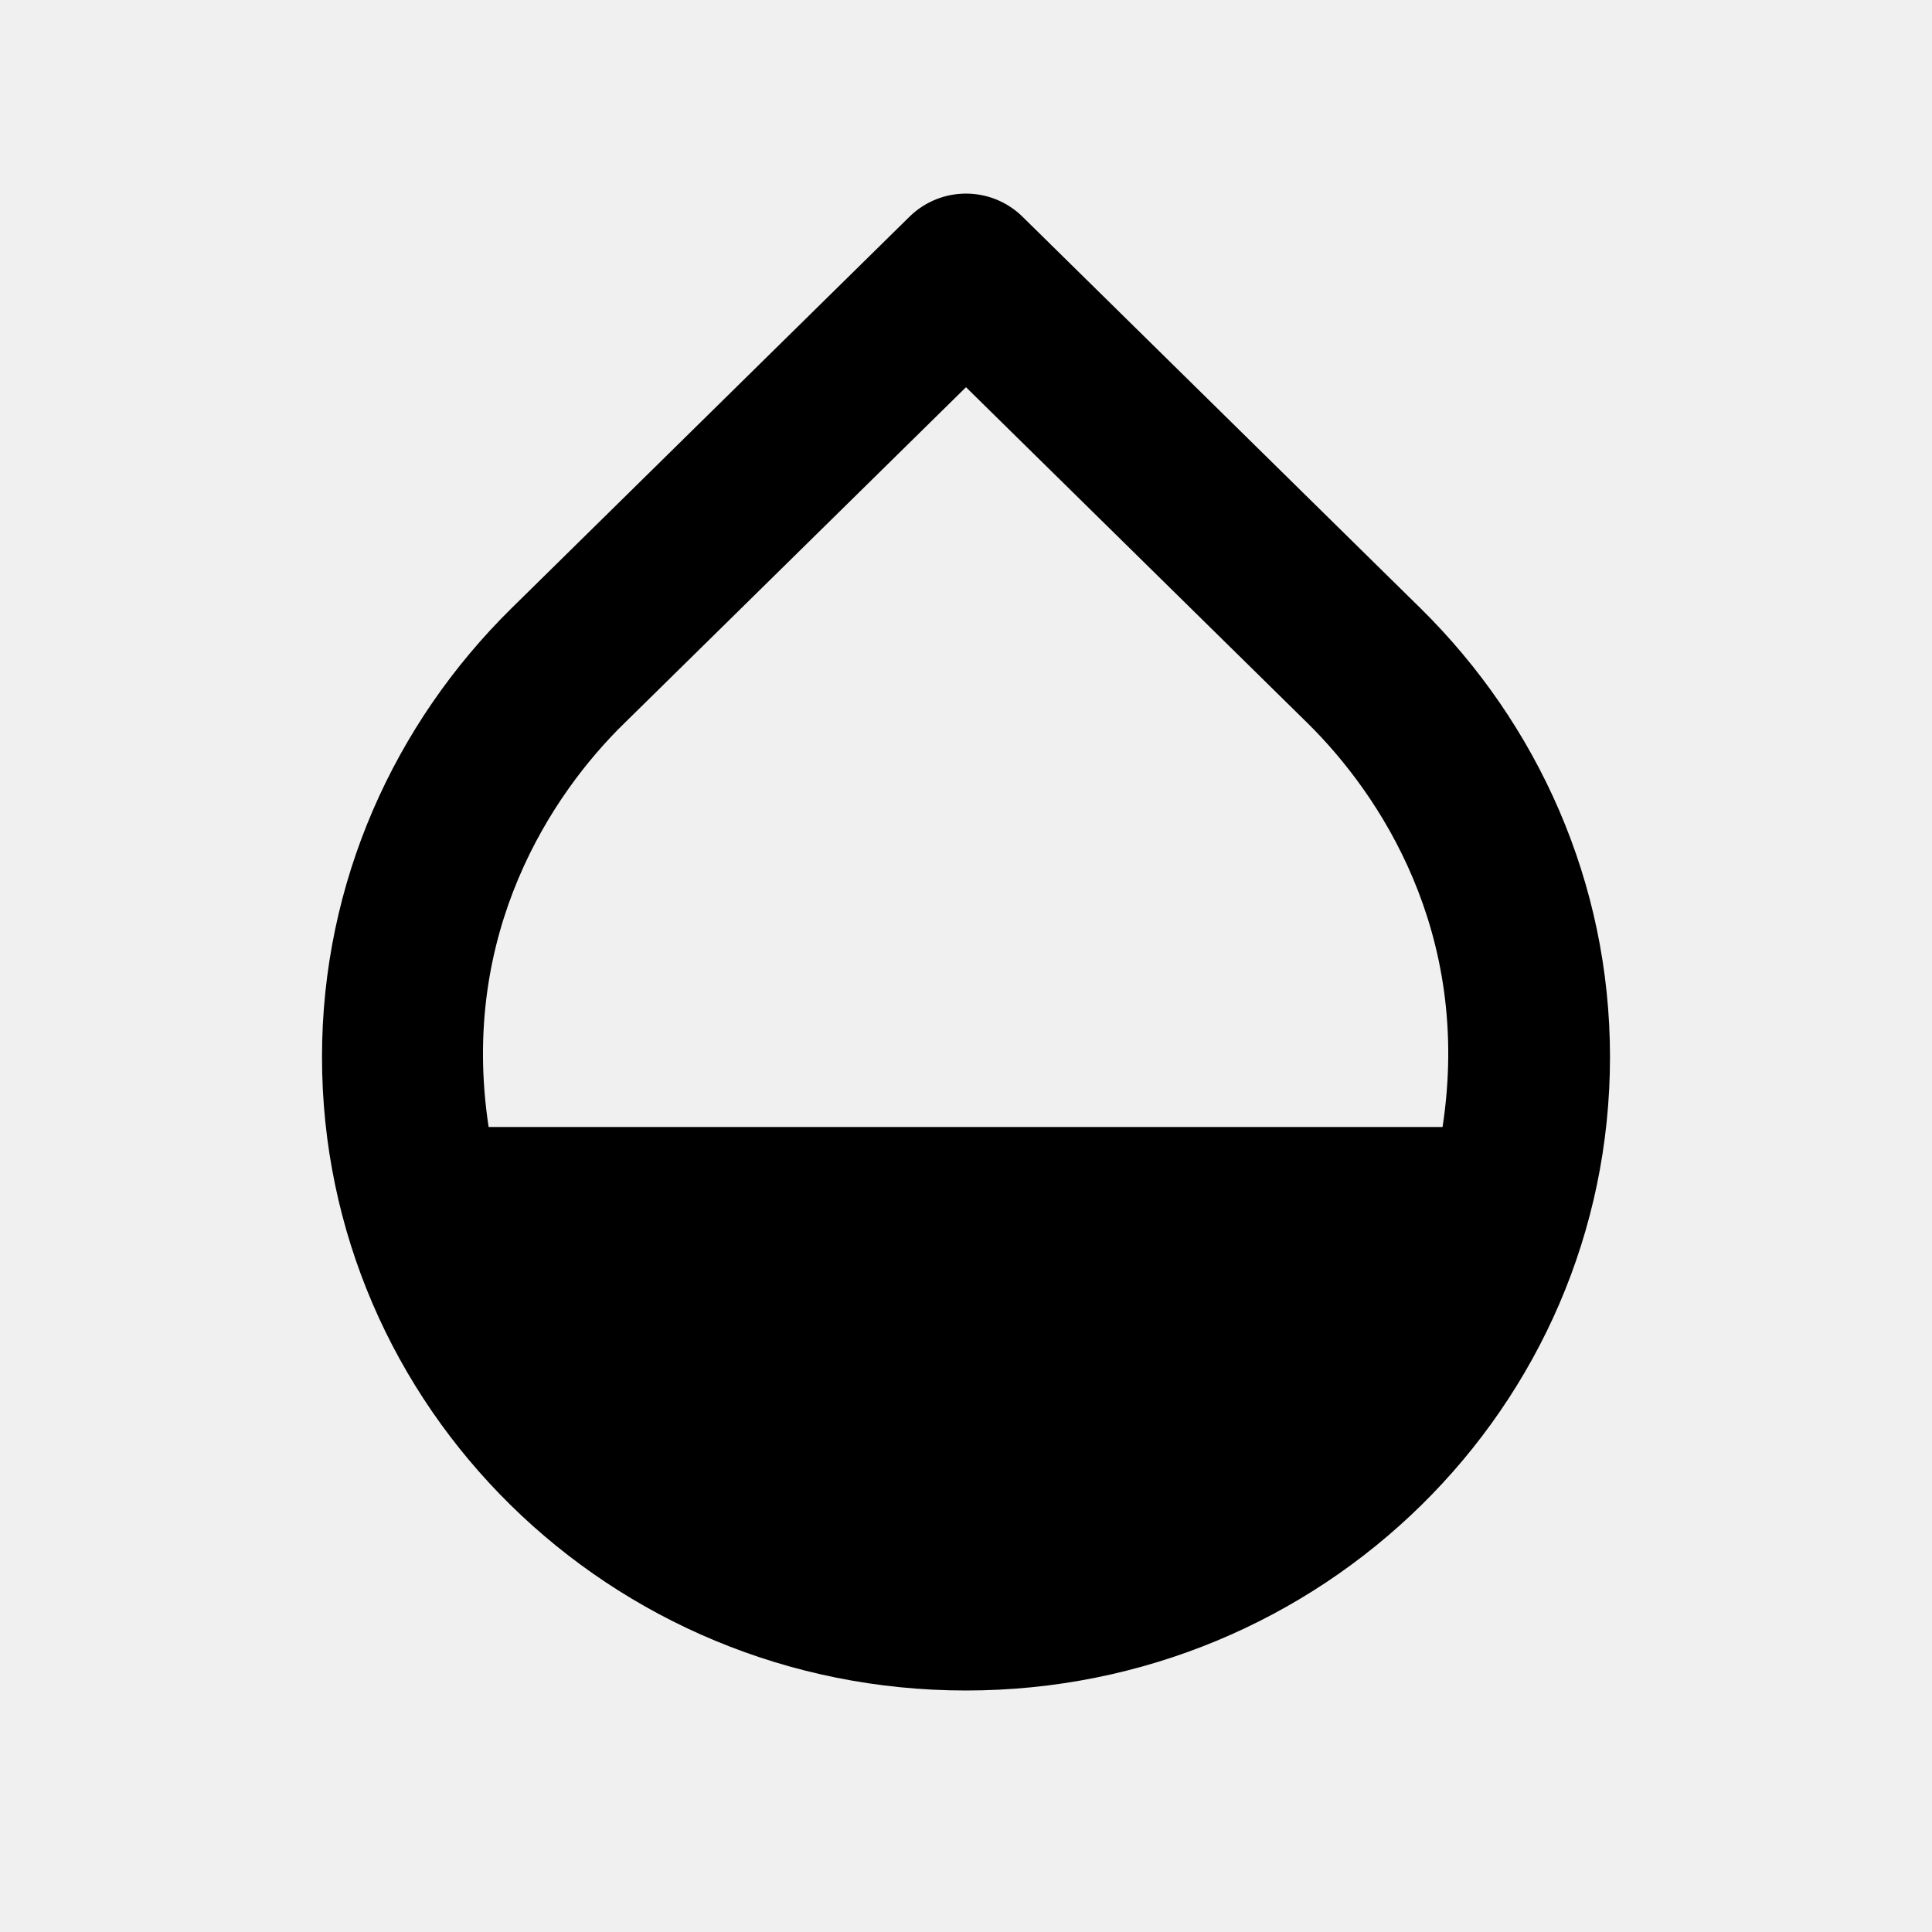
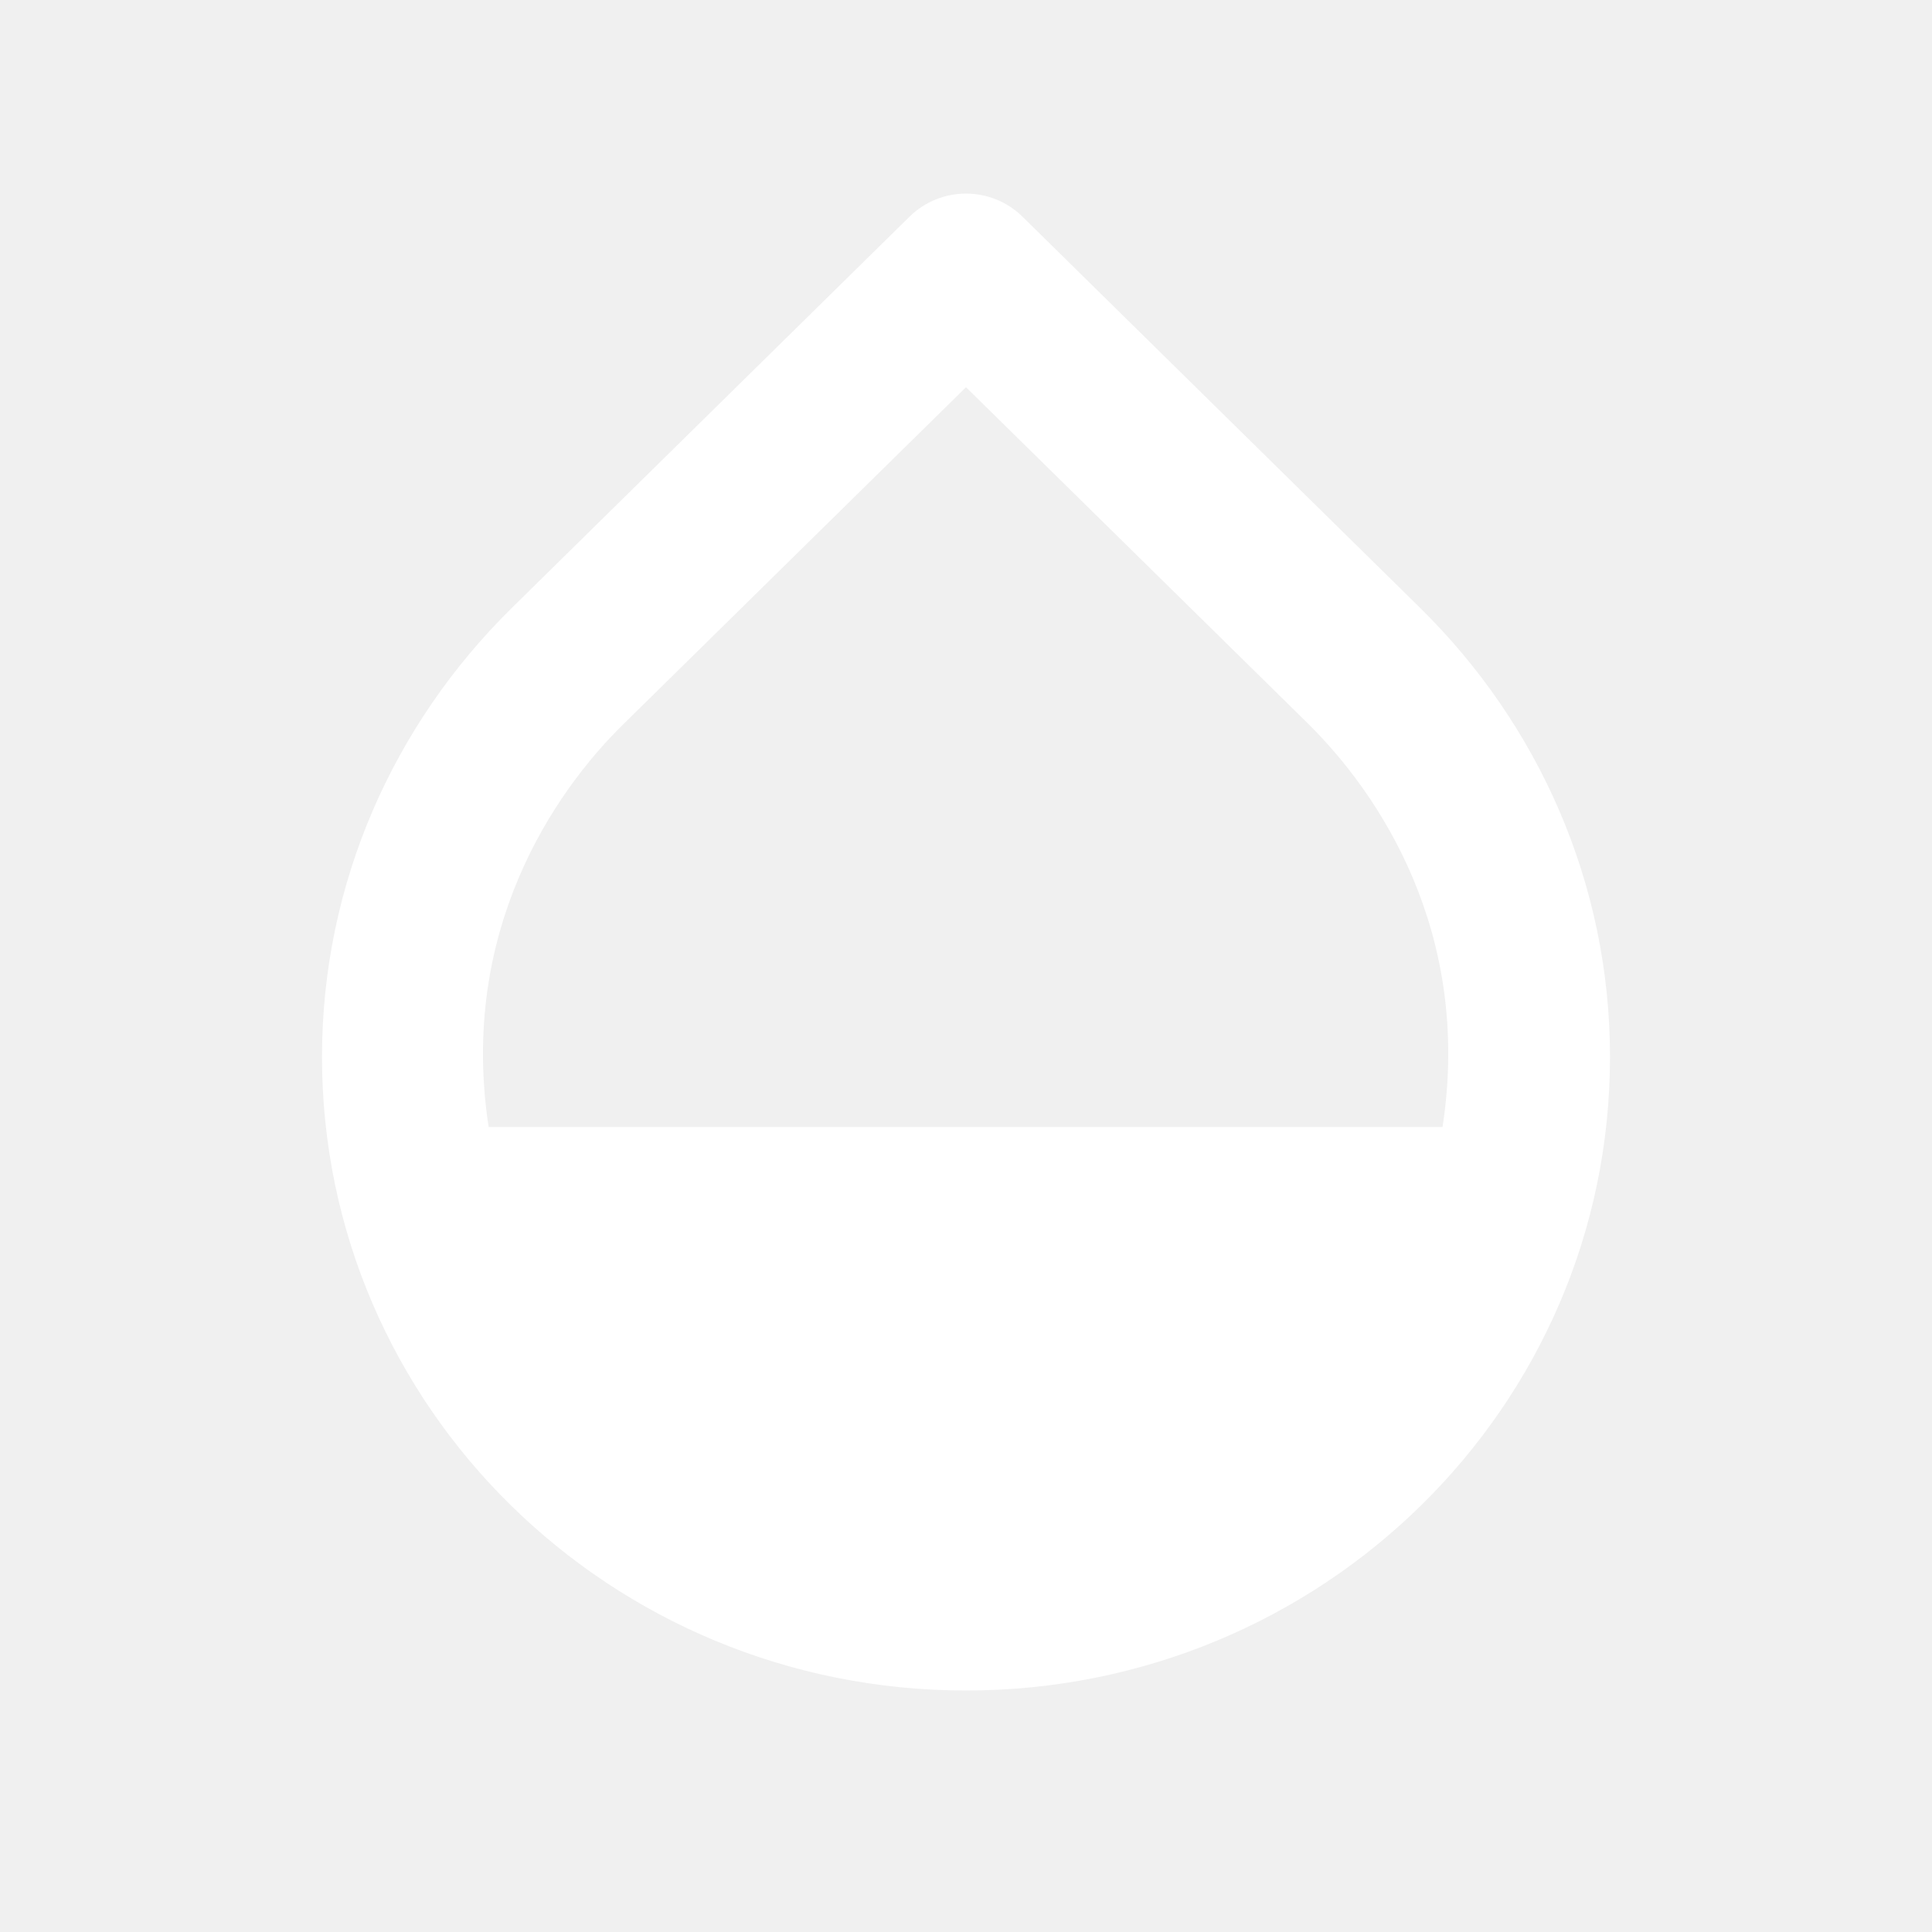
- <svg xmlns="http://www.w3.org/2000/svg" enable-background="new 0 0 24 24" height="24px" viewBox="0 0 24 24" width="24px" style="@media (prefers-color-scheme: dark) {fill:#ffffff;}@media (prefers-color-scheme: light) {fill:#000000;}">
+ <svg xmlns="http://www.w3.org/2000/svg" enable-background="new 0 0 24 24" height="24px" viewBox="0 0 24 24" width="24px" fill="#ffffff">
  <g>
    <rect fill="none" height="24" width="24" />
  </g>
  <g>
    <path d="M17.65,7.56L17.65,7.56L12.7,2.69c-0.39-0.38-1.01-0.38-1.4,0L6.35,7.56l0,0C4.9,8.99,4,10.96,4,13.13 C4,17.48,7.58,21,12,21c4.42,0,8-3.52,8-7.87C20,10.96,19.1,8.99,17.65,7.56z M7.75,8.99L12,4.81l4.25,4.18 c0.88,0.87,2.04,2.59,1.67,5.01H6.07C5.7,11.58,6.87,9.85,7.75,8.99z" />
  </g>
</svg>
